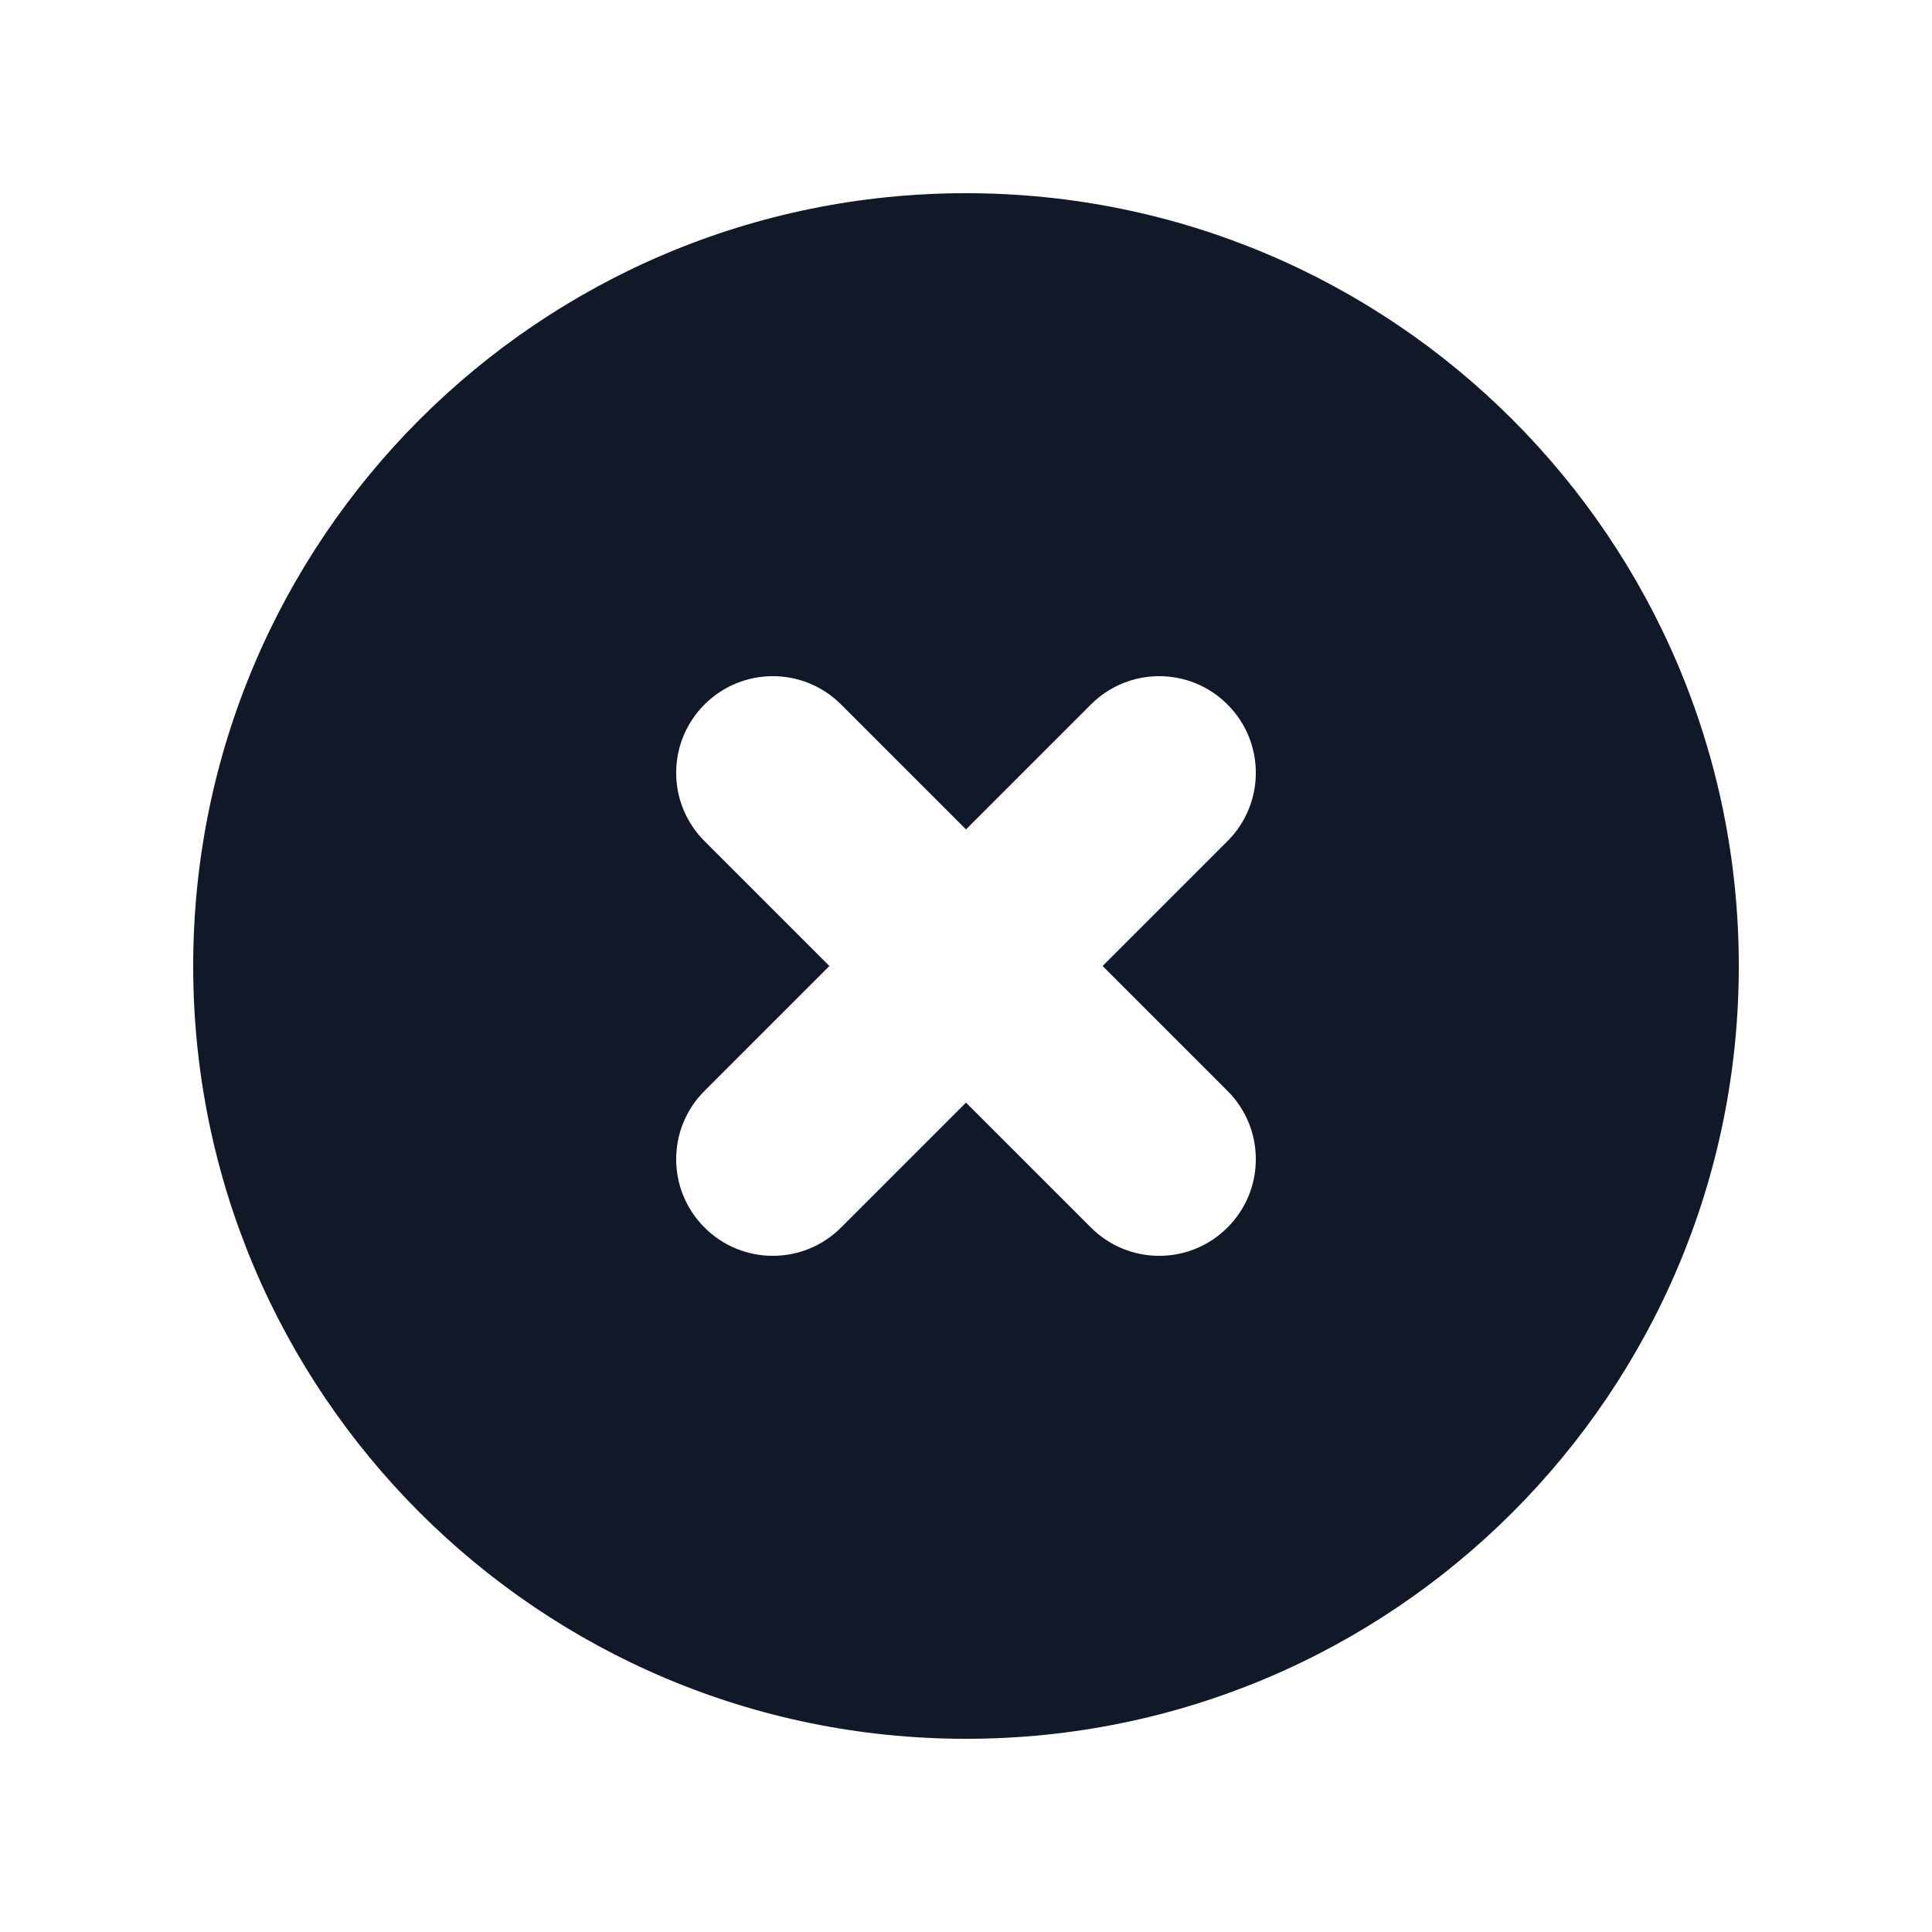
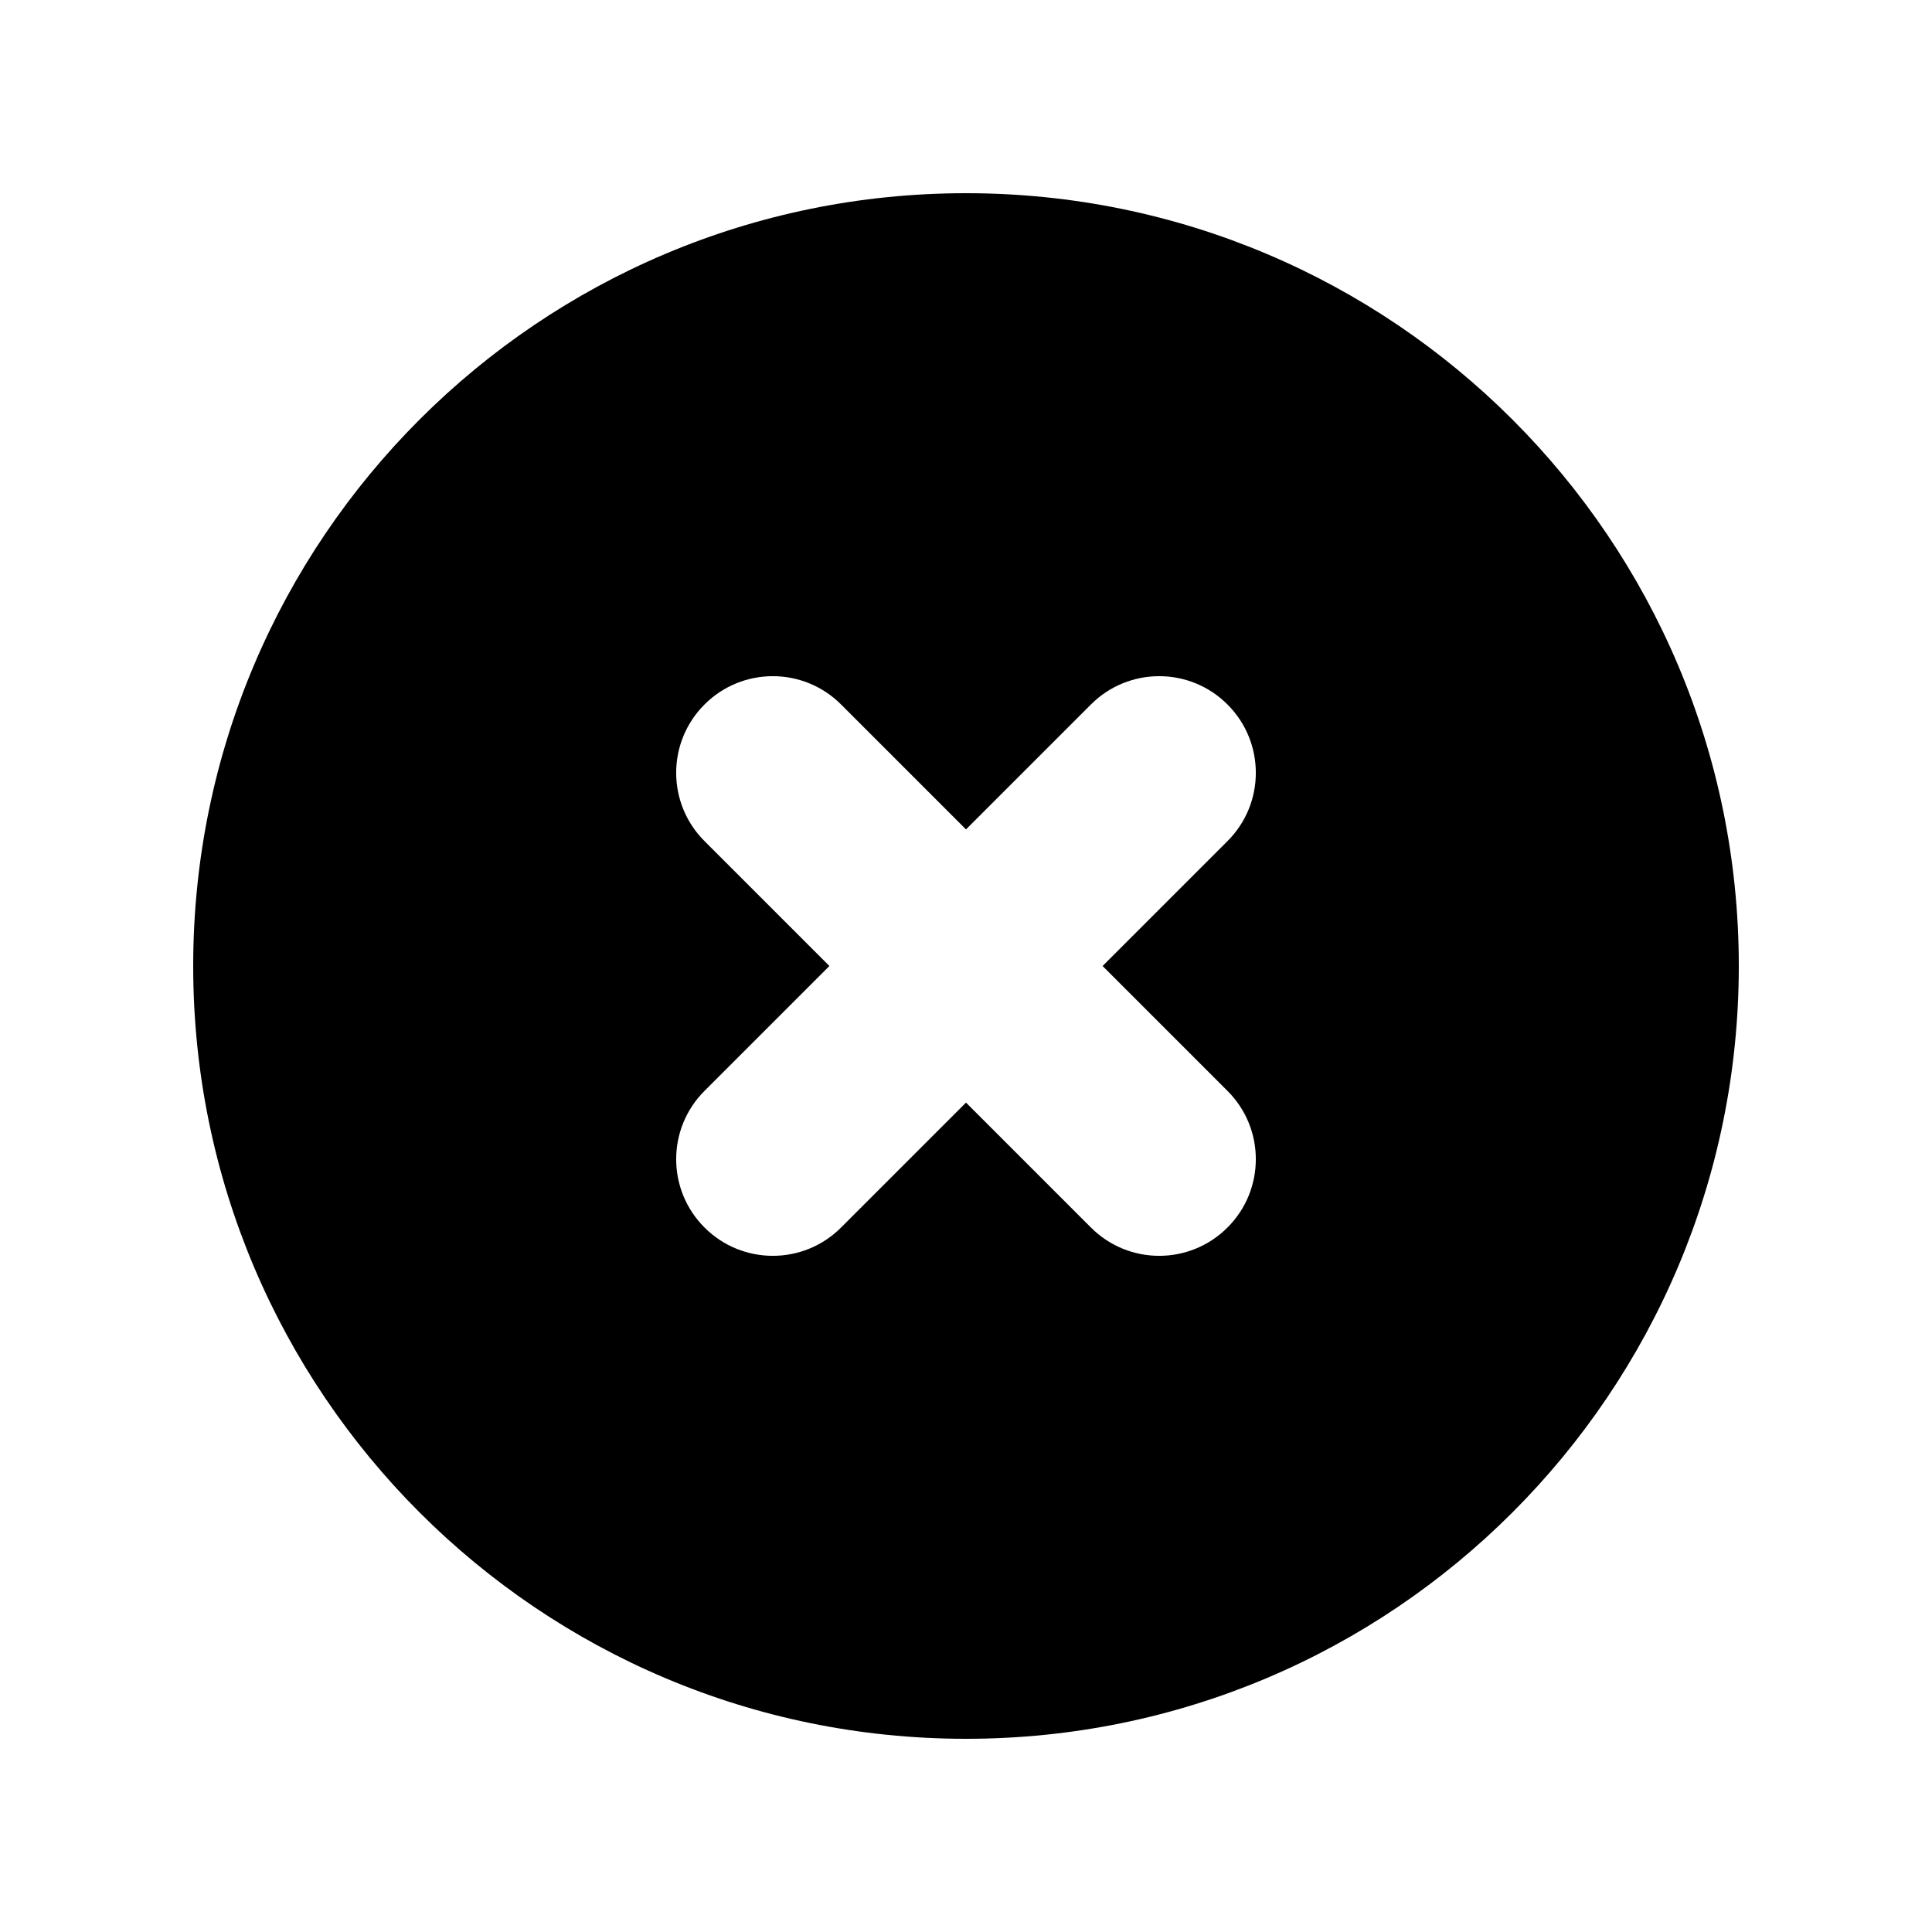
- <svg xmlns="http://www.w3.org/2000/svg" width="20" height="20" viewBox="0 0 20 20" fill="none">
-   <path fill-rule="evenodd" clip-rule="evenodd" d="M10 18C14.418 18 18 14.418 18 10C18 5.582 14.418 2 10 2C5.582 2 2 5.582 2 10C2 14.418 5.582 18 10 18ZM8.707 7.293C8.317 6.902 7.683 6.902 7.293 7.293C6.902 7.683 6.902 8.317 7.293 8.707L8.586 10L7.293 11.293C6.902 11.683 6.902 12.317 7.293 12.707C7.683 13.098 8.317 13.098 8.707 12.707L10 11.414L11.293 12.707C11.683 13.098 12.317 13.098 12.707 12.707C13.098 12.317 13.098 11.683 12.707 11.293L11.414 10L12.707 8.707C13.098 8.317 13.098 7.683 12.707 7.293C12.317 6.902 11.683 6.902 11.293 7.293L10 8.586L8.707 7.293Z" fill="#111827" />
+ <svg xmlns="http://www.w3.org/2000/svg" width="20" height="20" viewBox="0 0 20 20" fill="current">
+   <path fill-rule="evenodd" clip-rule="evenodd" d="M10 18C14.418 18 18 14.418 18 10C18 5.582 14.418 2 10 2C5.582 2 2 5.582 2 10C2 14.418 5.582 18 10 18ZM8.707 7.293C8.317 6.902 7.683 6.902 7.293 7.293C6.902 7.683 6.902 8.317 7.293 8.707L8.586 10L7.293 11.293C6.902 11.683 6.902 12.317 7.293 12.707C7.683 13.098 8.317 13.098 8.707 12.707L10 11.414L11.293 12.707C11.683 13.098 12.317 13.098 12.707 12.707C13.098 12.317 13.098 11.683 12.707 11.293L11.414 10L12.707 8.707C13.098 8.317 13.098 7.683 12.707 7.293C12.317 6.902 11.683 6.902 11.293 7.293L10 8.586L8.707 7.293Z" fill="current" />
</svg>
